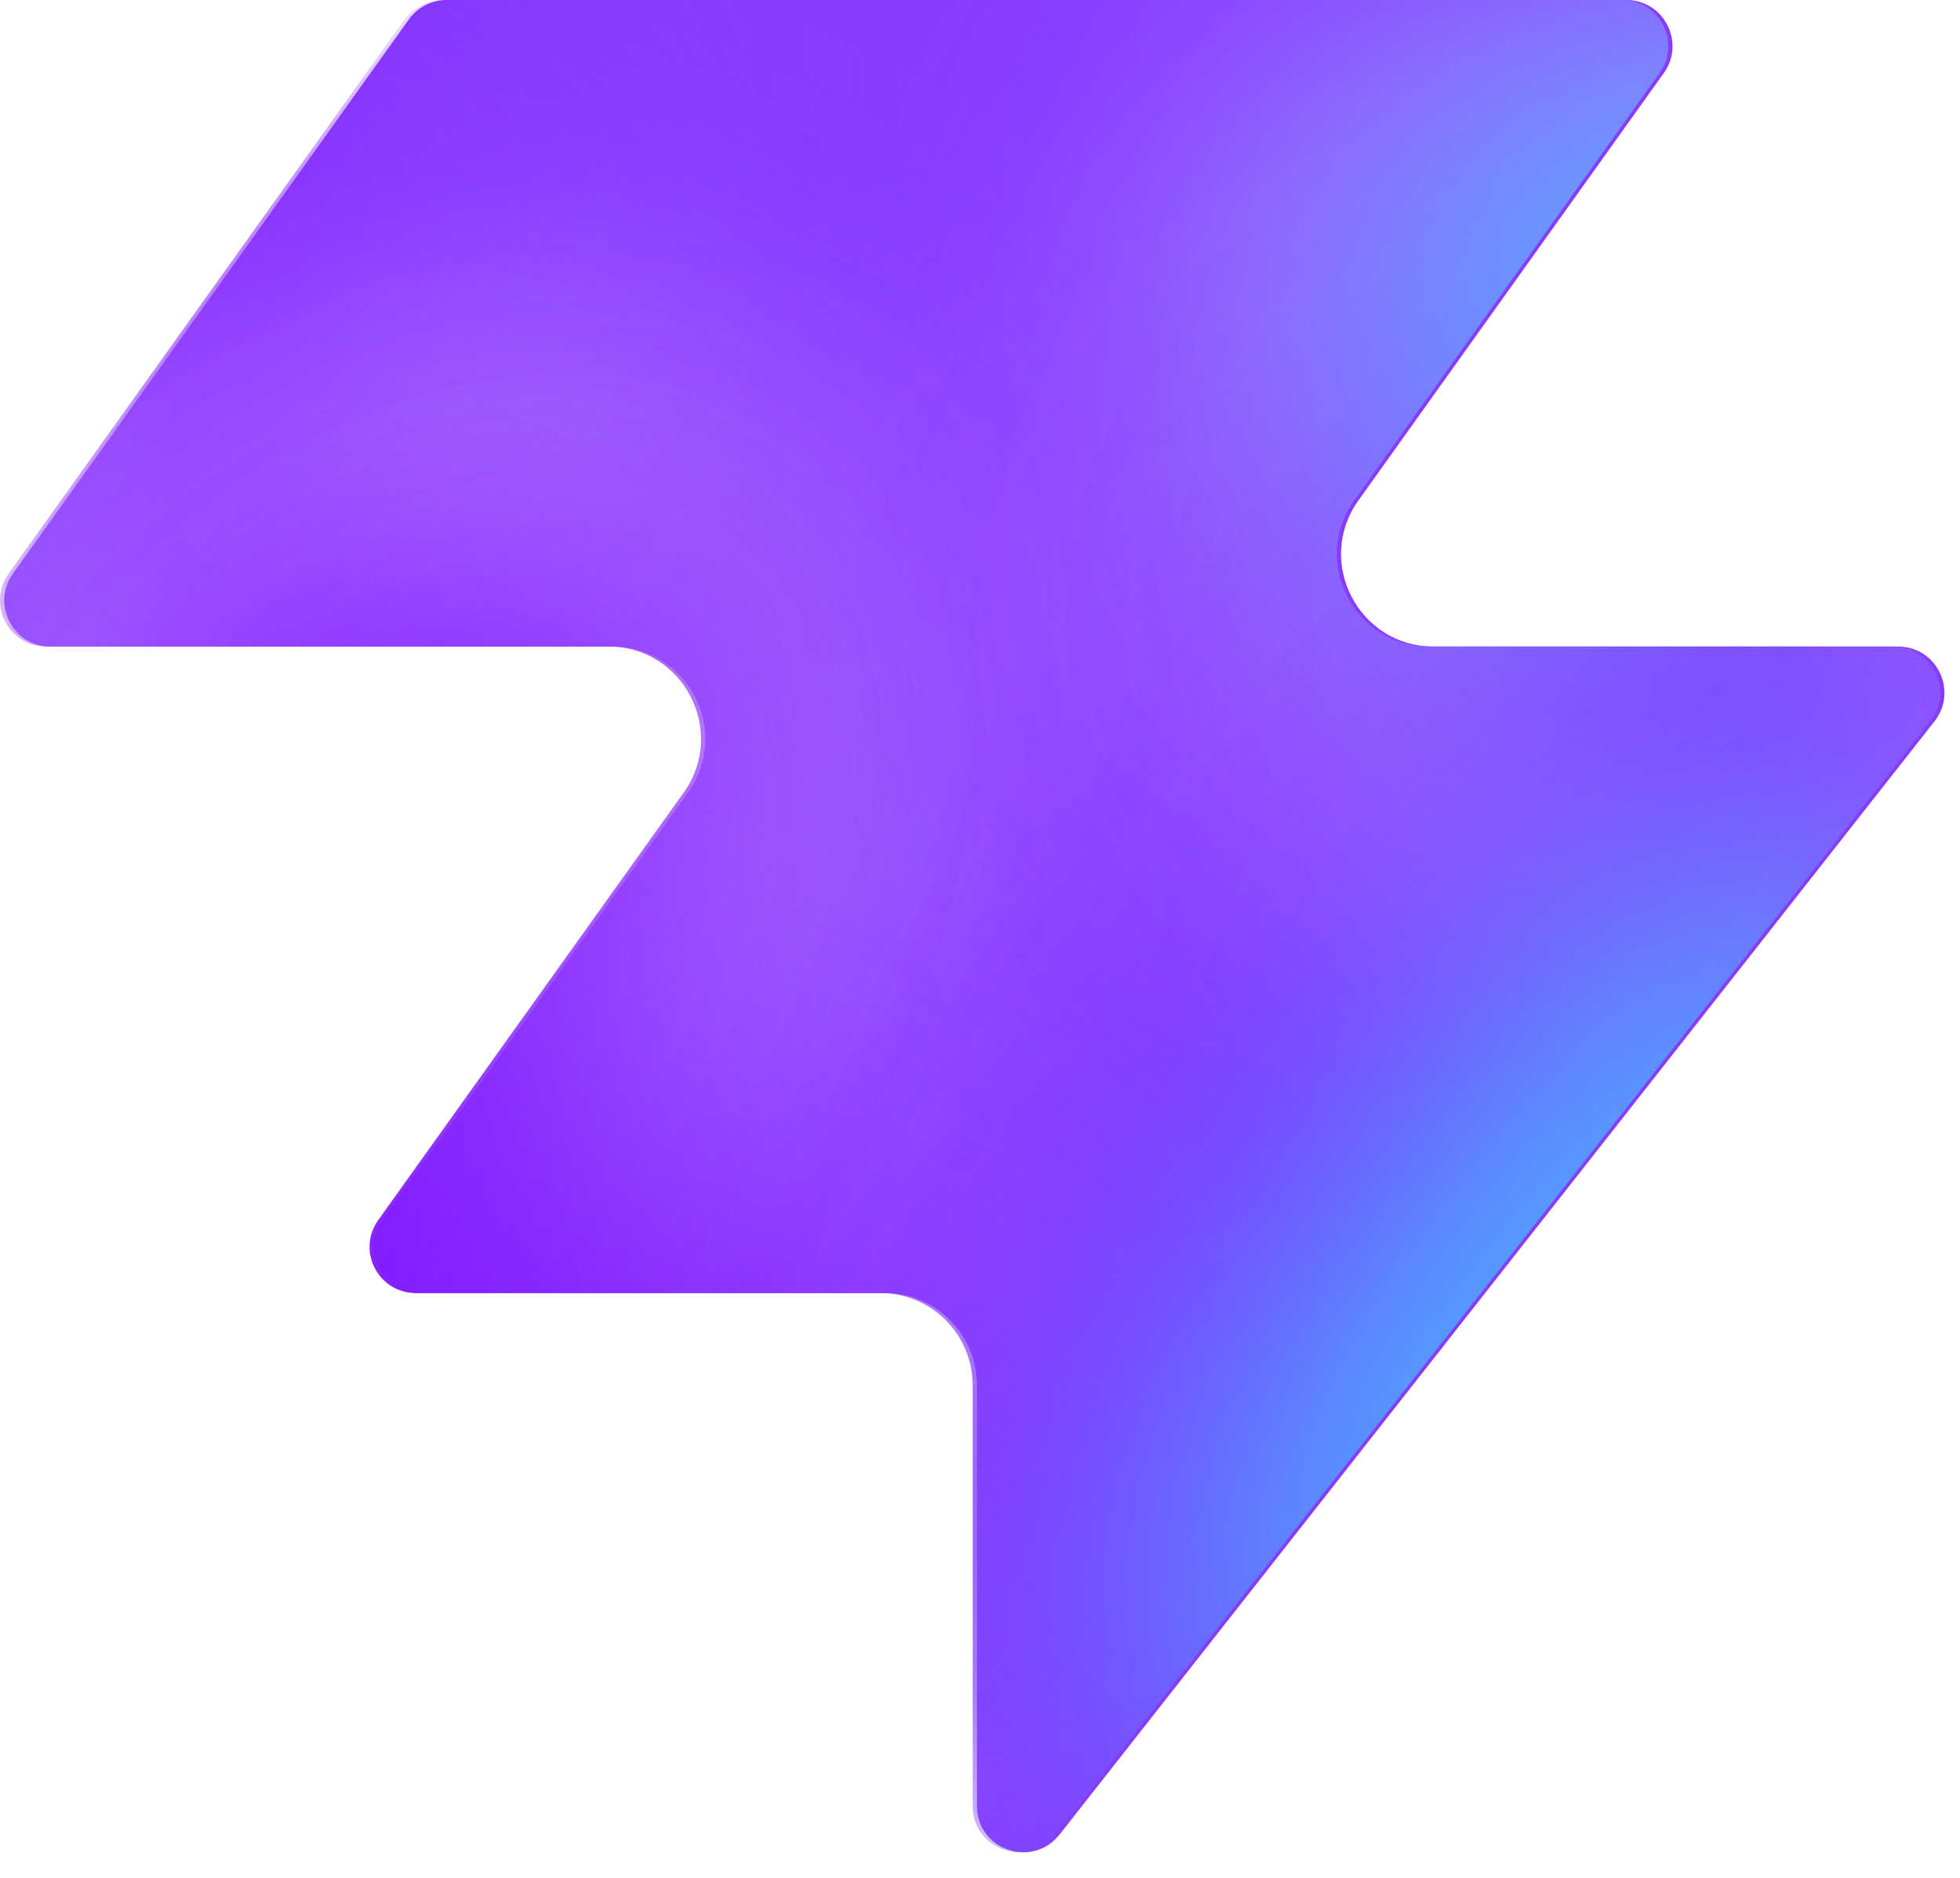
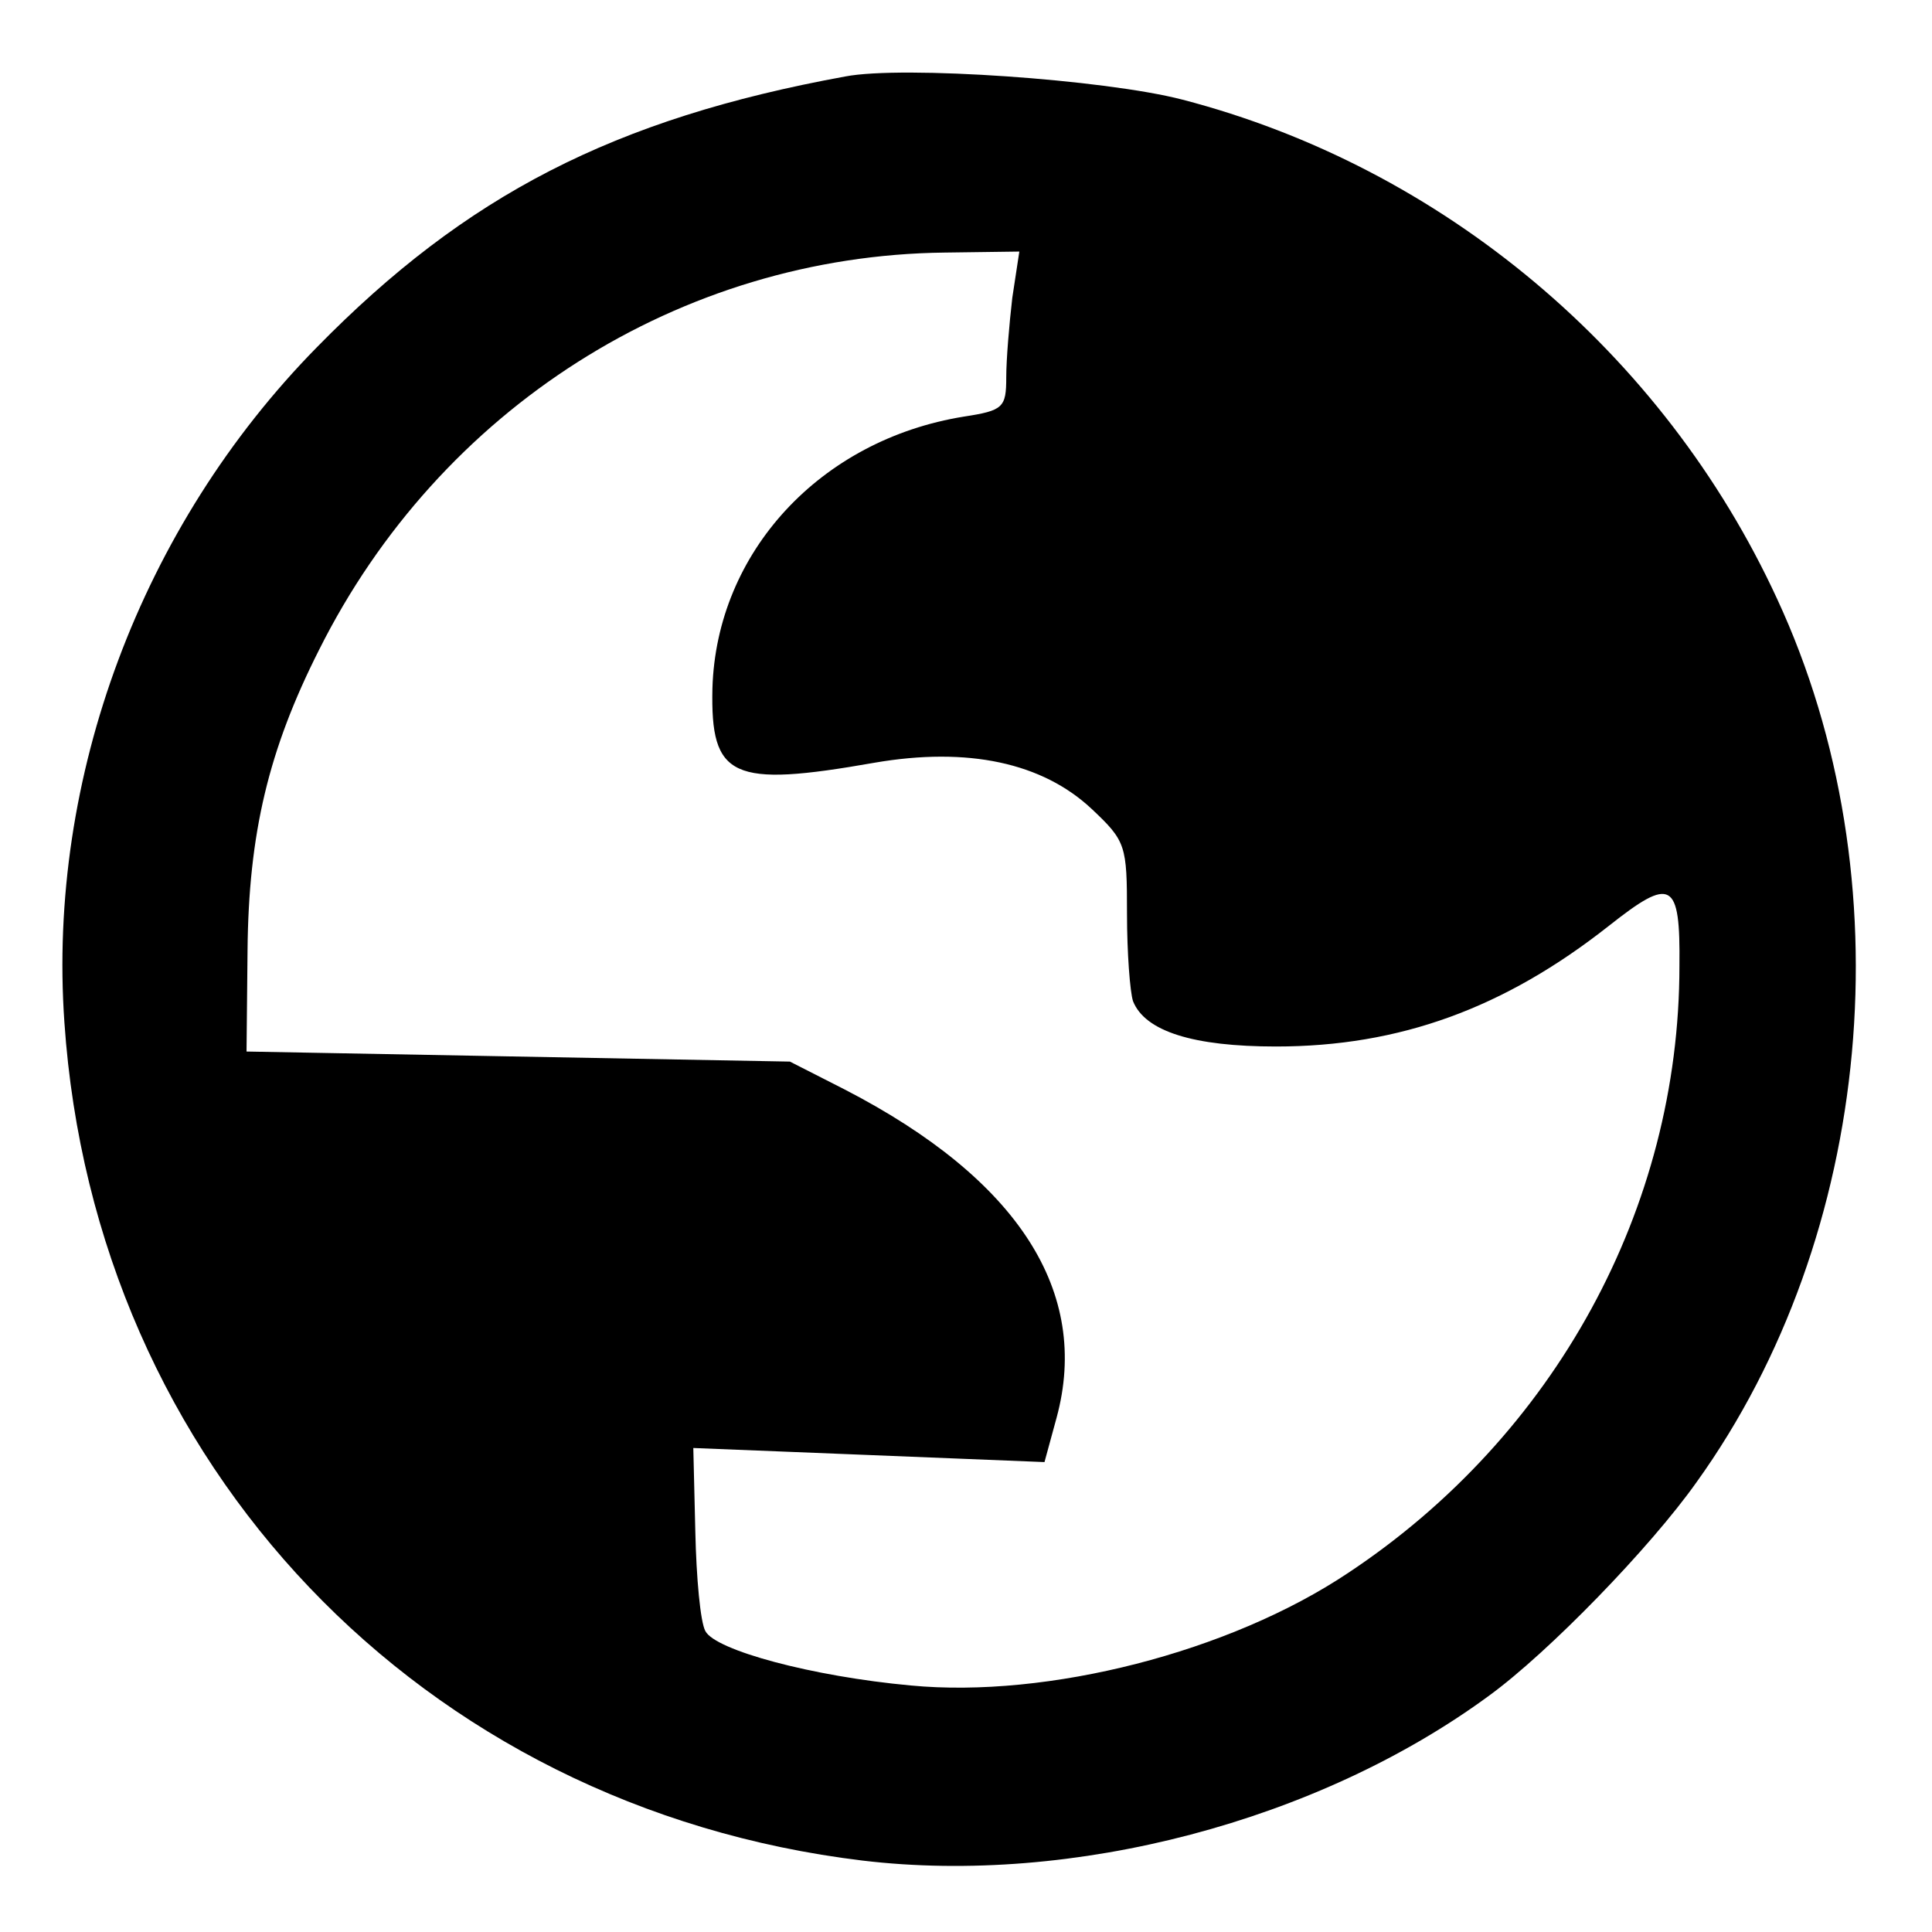
- <svg xmlns="http://www.w3.org/2000/svg" width="48" height="46" fill="none" viewBox="0 0 48 46">
-   <path fill="#863bff" d="M25.946 44.938c-.664.845-2.021.375-2.021-.698V33.937a2.26 2.26 0 0 0-2.262-2.262H10.287c-.92 0-1.456-1.04-.92-1.788l7.48-10.471c1.07-1.497 0-3.578-1.842-3.578H1.237c-.92 0-1.456-1.04-.92-1.788L10.013.474c.214-.297.556-.474.92-.474h28.894c.92 0 1.456 1.04.92 1.788l-7.48 10.471c-1.07 1.498 0 3.579 1.842 3.579h11.377c.943 0 1.473 1.088.89 1.83L25.947 44.94z" style="fill:#863bff;fill:color(display-p3 .525 .23 1);fill-opacity:1" />
-   <mask id="a" width="48" height="46" x="0" y="0" maskUnits="userSpaceOnUse" style="mask-type:alpha">
-     <path fill="#000" d="M25.842 44.938c-.664.844-2.021.375-2.021-.698V33.937a2.26 2.26 0 0 0-2.262-2.262H10.183c-.92 0-1.456-1.04-.92-1.788l7.48-10.471c1.07-1.498 0-3.579-1.842-3.579H1.133c-.92 0-1.456-1.04-.92-1.787L9.91.473c.214-.297.556-.474.92-.474h28.894c.92 0 1.456 1.04.92 1.788l-7.48 10.471c-1.07 1.498 0 3.578 1.842 3.578h11.377c.943 0 1.473 1.088.89 1.832L25.843 44.94z" style="fill:#000;fill-opacity:1" />
-   </mask>
-   <g mask="url(#a)">
-     <g filter="url(#b)">
-       <ellipse cx="5.508" cy="14.704" fill="#ede6ff" rx="5.508" ry="14.704" style="fill:#ede6ff;fill:color(display-p3 .927 .903 1);fill-opacity:1" transform="matrix(.00324 1 1 -.00324 -4.47 31.516)" />
-     </g>
-     <g filter="url(#c)">
-       <ellipse cx="10.399" cy="29.851" fill="#ede6ff" rx="10.399" ry="29.851" style="fill:#ede6ff;fill:color(display-p3 .927 .903 1);fill-opacity:1" transform="matrix(.00324 1 1 -.00324 -39.328 7.883)" />
-     </g>
-     <g filter="url(#d)">
-       <ellipse cx="5.508" cy="30.487" fill="#7e14ff" rx="5.508" ry="30.487" style="fill:#7e14ff;fill:color(display-p3 .492 .077 1);fill-opacity:1" transform="rotate(89.814 -25.913 -14.639)scale(1 -1)" />
-     </g>
-     <g filter="url(#e)">
-       <ellipse cx="5.508" cy="30.599" fill="#7e14ff" rx="5.508" ry="30.599" style="fill:#7e14ff;fill:color(display-p3 .492 .077 1);fill-opacity:1" transform="rotate(89.814 -32.644 -3.334)scale(1 -1)" />
-     </g>
-     <g filter="url(#f)">
-       <ellipse cx="5.508" cy="30.599" fill="#7e14ff" rx="5.508" ry="30.599" style="fill:#7e14ff;fill:color(display-p3 .492 .077 1);fill-opacity:1" transform="matrix(.00324 1 1 -.00324 -34.34 30.47)" />
-     </g>
-     <g filter="url(#g)">
-       <ellipse cx="14.072" cy="22.078" fill="#ede6ff" rx="14.072" ry="22.078" style="fill:#ede6ff;fill:color(display-p3 .927 .903 1);fill-opacity:1" transform="rotate(93.35 24.506 48.493)scale(-1 1)" />
-     </g>
-     <g filter="url(#h)">
-       <ellipse cx="3.47" cy="21.501" fill="#7e14ff" rx="3.47" ry="21.501" style="fill:#7e14ff;fill:color(display-p3 .492 .077 1);fill-opacity:1" transform="rotate(89.009 28.708 47.59)scale(-1 1)" />
-     </g>
-     <g filter="url(#i)">
-       <ellipse cx="3.47" cy="21.501" fill="#7e14ff" rx="3.47" ry="21.501" style="fill:#7e14ff;fill:color(display-p3 .492 .077 1);fill-opacity:1" transform="rotate(89.009 28.708 47.59)scale(-1 1)" />
-     </g>
-     <g filter="url(#j)">
-       <ellipse cx=".387" cy="8.972" fill="#7e14ff" rx="4.407" ry="29.108" style="fill:#7e14ff;fill:color(display-p3 .492 .077 1);fill-opacity:1" transform="rotate(39.51 .387 8.972)" />
-     </g>
-     <g filter="url(#k)">
-       <ellipse cx="47.523" cy="-6.092" fill="#7e14ff" rx="4.407" ry="29.108" style="fill:#7e14ff;fill:color(display-p3 .492 .077 1);fill-opacity:1" transform="rotate(37.892 47.523 -6.092)" />
-     </g>
-     <g filter="url(#l)">
-       <ellipse cx="41.412" cy="6.333" fill="#47bfff" rx="5.971" ry="9.665" style="fill:#47bfff;fill:color(display-p3 .28 .748 1);fill-opacity:1" transform="rotate(37.892 41.412 6.333)" />
-     </g>
-     <g filter="url(#m)">
-       <ellipse cx="-1.879" cy="38.332" fill="#7e14ff" rx="4.407" ry="29.108" style="fill:#7e14ff;fill:color(display-p3 .492 .077 1);fill-opacity:1" transform="rotate(37.892 -1.88 38.332)" />
-     </g>
-     <g filter="url(#n)">
-       <ellipse cx="-1.879" cy="38.332" fill="#7e14ff" rx="4.407" ry="29.108" style="fill:#7e14ff;fill:color(display-p3 .492 .077 1);fill-opacity:1" transform="rotate(37.892 -1.88 38.332)" />
-     </g>
-     <g filter="url(#o)">
-       <ellipse cx="35.651" cy="29.907" fill="#7e14ff" rx="4.407" ry="29.108" style="fill:#7e14ff;fill:color(display-p3 .492 .077 1);fill-opacity:1" transform="rotate(37.892 35.651 29.907)" />
-     </g>
-     <g filter="url(#p)">
-       <ellipse cx="38.418" cy="32.4" fill="#47bfff" rx="5.971" ry="15.297" style="fill:#47bfff;fill:color(display-p3 .28 .748 1);fill-opacity:1" transform="rotate(37.892 38.418 32.4)" />
-     </g>
+ <svg xmlns="http://www.w3.org/2000/svg" version="1.0" width="192pt" height="192pt" viewBox="0 0 192 192" preserveAspectRatio="xMidYMid meet">
+   <g transform="translate(0,192) scale(0.1,-0.1)" fill="#000000" stroke="none">
+     <path d="M840 1844 c-230 -42 -377 -118 -525 -269 -175 -178 -268 -428 -251 -671 30 -440 355 -780 793 -833 209 -25 453 39 623 164 59 43 160 147 206 212 176 245 209 600 80 878 -113 245 -333 429 -591 496 -77 20 -278 34 -335 23z m166 -220 c-3 -26 -6 -61 -6 -79 0 -30 -3 -33 -42 -39 -143 -23 -246 -135 -250 -270 -2 -89 19 -99 161 -74 93 16 167 0 216 -46 34 -32 35 -36 35 -104 0 -39 3 -78 6 -87 12 -30 60 -45 142 -45 123 0 227 38 331 120 62 49 71 45 70 -40 0 -241 -124 -467 -329 -603 -118 -79 -299 -125 -435 -112 -98 9 -194 35 -204 54 -5 9 -9 53 -10 99 l-2 83 175 -7 174 -7 12 44 c34 125 -38 237 -210 326 l-55 28 -270 5 -270 5 1 100 c1 117 21 200 71 299 120 240 359 392 622 395 l74 1 -7 -46z" />
  </g>
-   <defs>
-     <filter id="b" width="60.045" height="41.654" x="-19.77" y="16.149" color-interpolation-filters="sRGB" filterUnits="userSpaceOnUse">
-       <feFlood flood-opacity="0" result="BackgroundImageFix" />
-       <feBlend in="SourceGraphic" in2="BackgroundImageFix" result="shape" />
-       <feGaussianBlur result="effect1_foregroundBlur_2002_17158" stdDeviation="7.659" />
-     </filter>
-     <filter id="c" width="90.34" height="51.437" x="-54.613" y="-7.533" color-interpolation-filters="sRGB" filterUnits="userSpaceOnUse">
-       <feFlood flood-opacity="0" result="BackgroundImageFix" />
-       <feBlend in="SourceGraphic" in2="BackgroundImageFix" result="shape" />
-       <feGaussianBlur result="effect1_foregroundBlur_2002_17158" stdDeviation="7.659" />
-     </filter>
-     <filter id="d" width="79.355" height="29.4" x="-49.64" y="2.03" color-interpolation-filters="sRGB" filterUnits="userSpaceOnUse">
-       <feFlood flood-opacity="0" result="BackgroundImageFix" />
-       <feBlend in="SourceGraphic" in2="BackgroundImageFix" result="shape" />
-       <feGaussianBlur result="effect1_foregroundBlur_2002_17158" stdDeviation="4.596" />
-     </filter>
-     <filter id="e" width="79.579" height="29.4" x="-45.045" y="20.029" color-interpolation-filters="sRGB" filterUnits="userSpaceOnUse">
-       <feFlood flood-opacity="0" result="BackgroundImageFix" />
-       <feBlend in="SourceGraphic" in2="BackgroundImageFix" result="shape" />
-       <feGaussianBlur result="effect1_foregroundBlur_2002_17158" stdDeviation="4.596" />
-     </filter>
-     <filter id="f" width="79.579" height="29.4" x="-43.513" y="21.178" color-interpolation-filters="sRGB" filterUnits="userSpaceOnUse">
-       <feFlood flood-opacity="0" result="BackgroundImageFix" />
-       <feBlend in="SourceGraphic" in2="BackgroundImageFix" result="shape" />
-       <feGaussianBlur result="effect1_foregroundBlur_2002_17158" stdDeviation="4.596" />
-     </filter>
-     <filter id="g" width="74.749" height="58.852" x="15.756" y="-17.901" color-interpolation-filters="sRGB" filterUnits="userSpaceOnUse">
-       <feFlood flood-opacity="0" result="BackgroundImageFix" />
-       <feBlend in="SourceGraphic" in2="BackgroundImageFix" result="shape" />
-       <feGaussianBlur result="effect1_foregroundBlur_2002_17158" stdDeviation="7.659" />
-     </filter>
-     <filter id="h" width="61.377" height="25.362" x="23.548" y="2.284" color-interpolation-filters="sRGB" filterUnits="userSpaceOnUse">
-       <feFlood flood-opacity="0" result="BackgroundImageFix" />
-       <feBlend in="SourceGraphic" in2="BackgroundImageFix" result="shape" />
-       <feGaussianBlur result="effect1_foregroundBlur_2002_17158" stdDeviation="4.596" />
-     </filter>
-     <filter id="i" width="61.377" height="25.362" x="23.548" y="2.284" color-interpolation-filters="sRGB" filterUnits="userSpaceOnUse">
-       <feFlood flood-opacity="0" result="BackgroundImageFix" />
-       <feBlend in="SourceGraphic" in2="BackgroundImageFix" result="shape" />
-       <feGaussianBlur result="effect1_foregroundBlur_2002_17158" stdDeviation="4.596" />
-     </filter>
-     <filter id="j" width="56.045" height="63.649" x="-27.636" y="-22.853" color-interpolation-filters="sRGB" filterUnits="userSpaceOnUse">
-       <feFlood flood-opacity="0" result="BackgroundImageFix" />
-       <feBlend in="SourceGraphic" in2="BackgroundImageFix" result="shape" />
-       <feGaussianBlur result="effect1_foregroundBlur_2002_17158" stdDeviation="4.596" />
-     </filter>
-     <filter id="k" width="54.814" height="64.646" x="20.116" y="-38.415" color-interpolation-filters="sRGB" filterUnits="userSpaceOnUse">
-       <feFlood flood-opacity="0" result="BackgroundImageFix" />
-       <feBlend in="SourceGraphic" in2="BackgroundImageFix" result="shape" />
-       <feGaussianBlur result="effect1_foregroundBlur_2002_17158" stdDeviation="4.596" />
-     </filter>
-     <filter id="l" width="33.541" height="35.313" x="24.641" y="-11.323" color-interpolation-filters="sRGB" filterUnits="userSpaceOnUse">
-       <feFlood flood-opacity="0" result="BackgroundImageFix" />
-       <feBlend in="SourceGraphic" in2="BackgroundImageFix" result="shape" />
-       <feGaussianBlur result="effect1_foregroundBlur_2002_17158" stdDeviation="4.596" />
-     </filter>
-     <filter id="m" width="54.814" height="64.646" x="-29.286" y="6.009" color-interpolation-filters="sRGB" filterUnits="userSpaceOnUse">
-       <feFlood flood-opacity="0" result="BackgroundImageFix" />
-       <feBlend in="SourceGraphic" in2="BackgroundImageFix" result="shape" />
-       <feGaussianBlur result="effect1_foregroundBlur_2002_17158" stdDeviation="4.596" />
-     </filter>
-     <filter id="n" width="54.814" height="64.646" x="-29.286" y="6.009" color-interpolation-filters="sRGB" filterUnits="userSpaceOnUse">
-       <feFlood flood-opacity="0" result="BackgroundImageFix" />
-       <feBlend in="SourceGraphic" in2="BackgroundImageFix" result="shape" />
-       <feGaussianBlur result="effect1_foregroundBlur_2002_17158" stdDeviation="4.596" />
-     </filter>
-     <filter id="o" width="54.814" height="64.646" x="8.244" y="-2.416" color-interpolation-filters="sRGB" filterUnits="userSpaceOnUse">
-       <feFlood flood-opacity="0" result="BackgroundImageFix" />
-       <feBlend in="SourceGraphic" in2="BackgroundImageFix" result="shape" />
-       <feGaussianBlur result="effect1_foregroundBlur_2002_17158" stdDeviation="4.596" />
-     </filter>
-     <filter id="p" width="39.409" height="43.623" x="18.713" y="10.588" color-interpolation-filters="sRGB" filterUnits="userSpaceOnUse">
-       <feFlood flood-opacity="0" result="BackgroundImageFix" />
-       <feBlend in="SourceGraphic" in2="BackgroundImageFix" result="shape" />
-       <feGaussianBlur result="effect1_foregroundBlur_2002_17158" stdDeviation="4.596" />
-     </filter>
-   </defs>
</svg>
